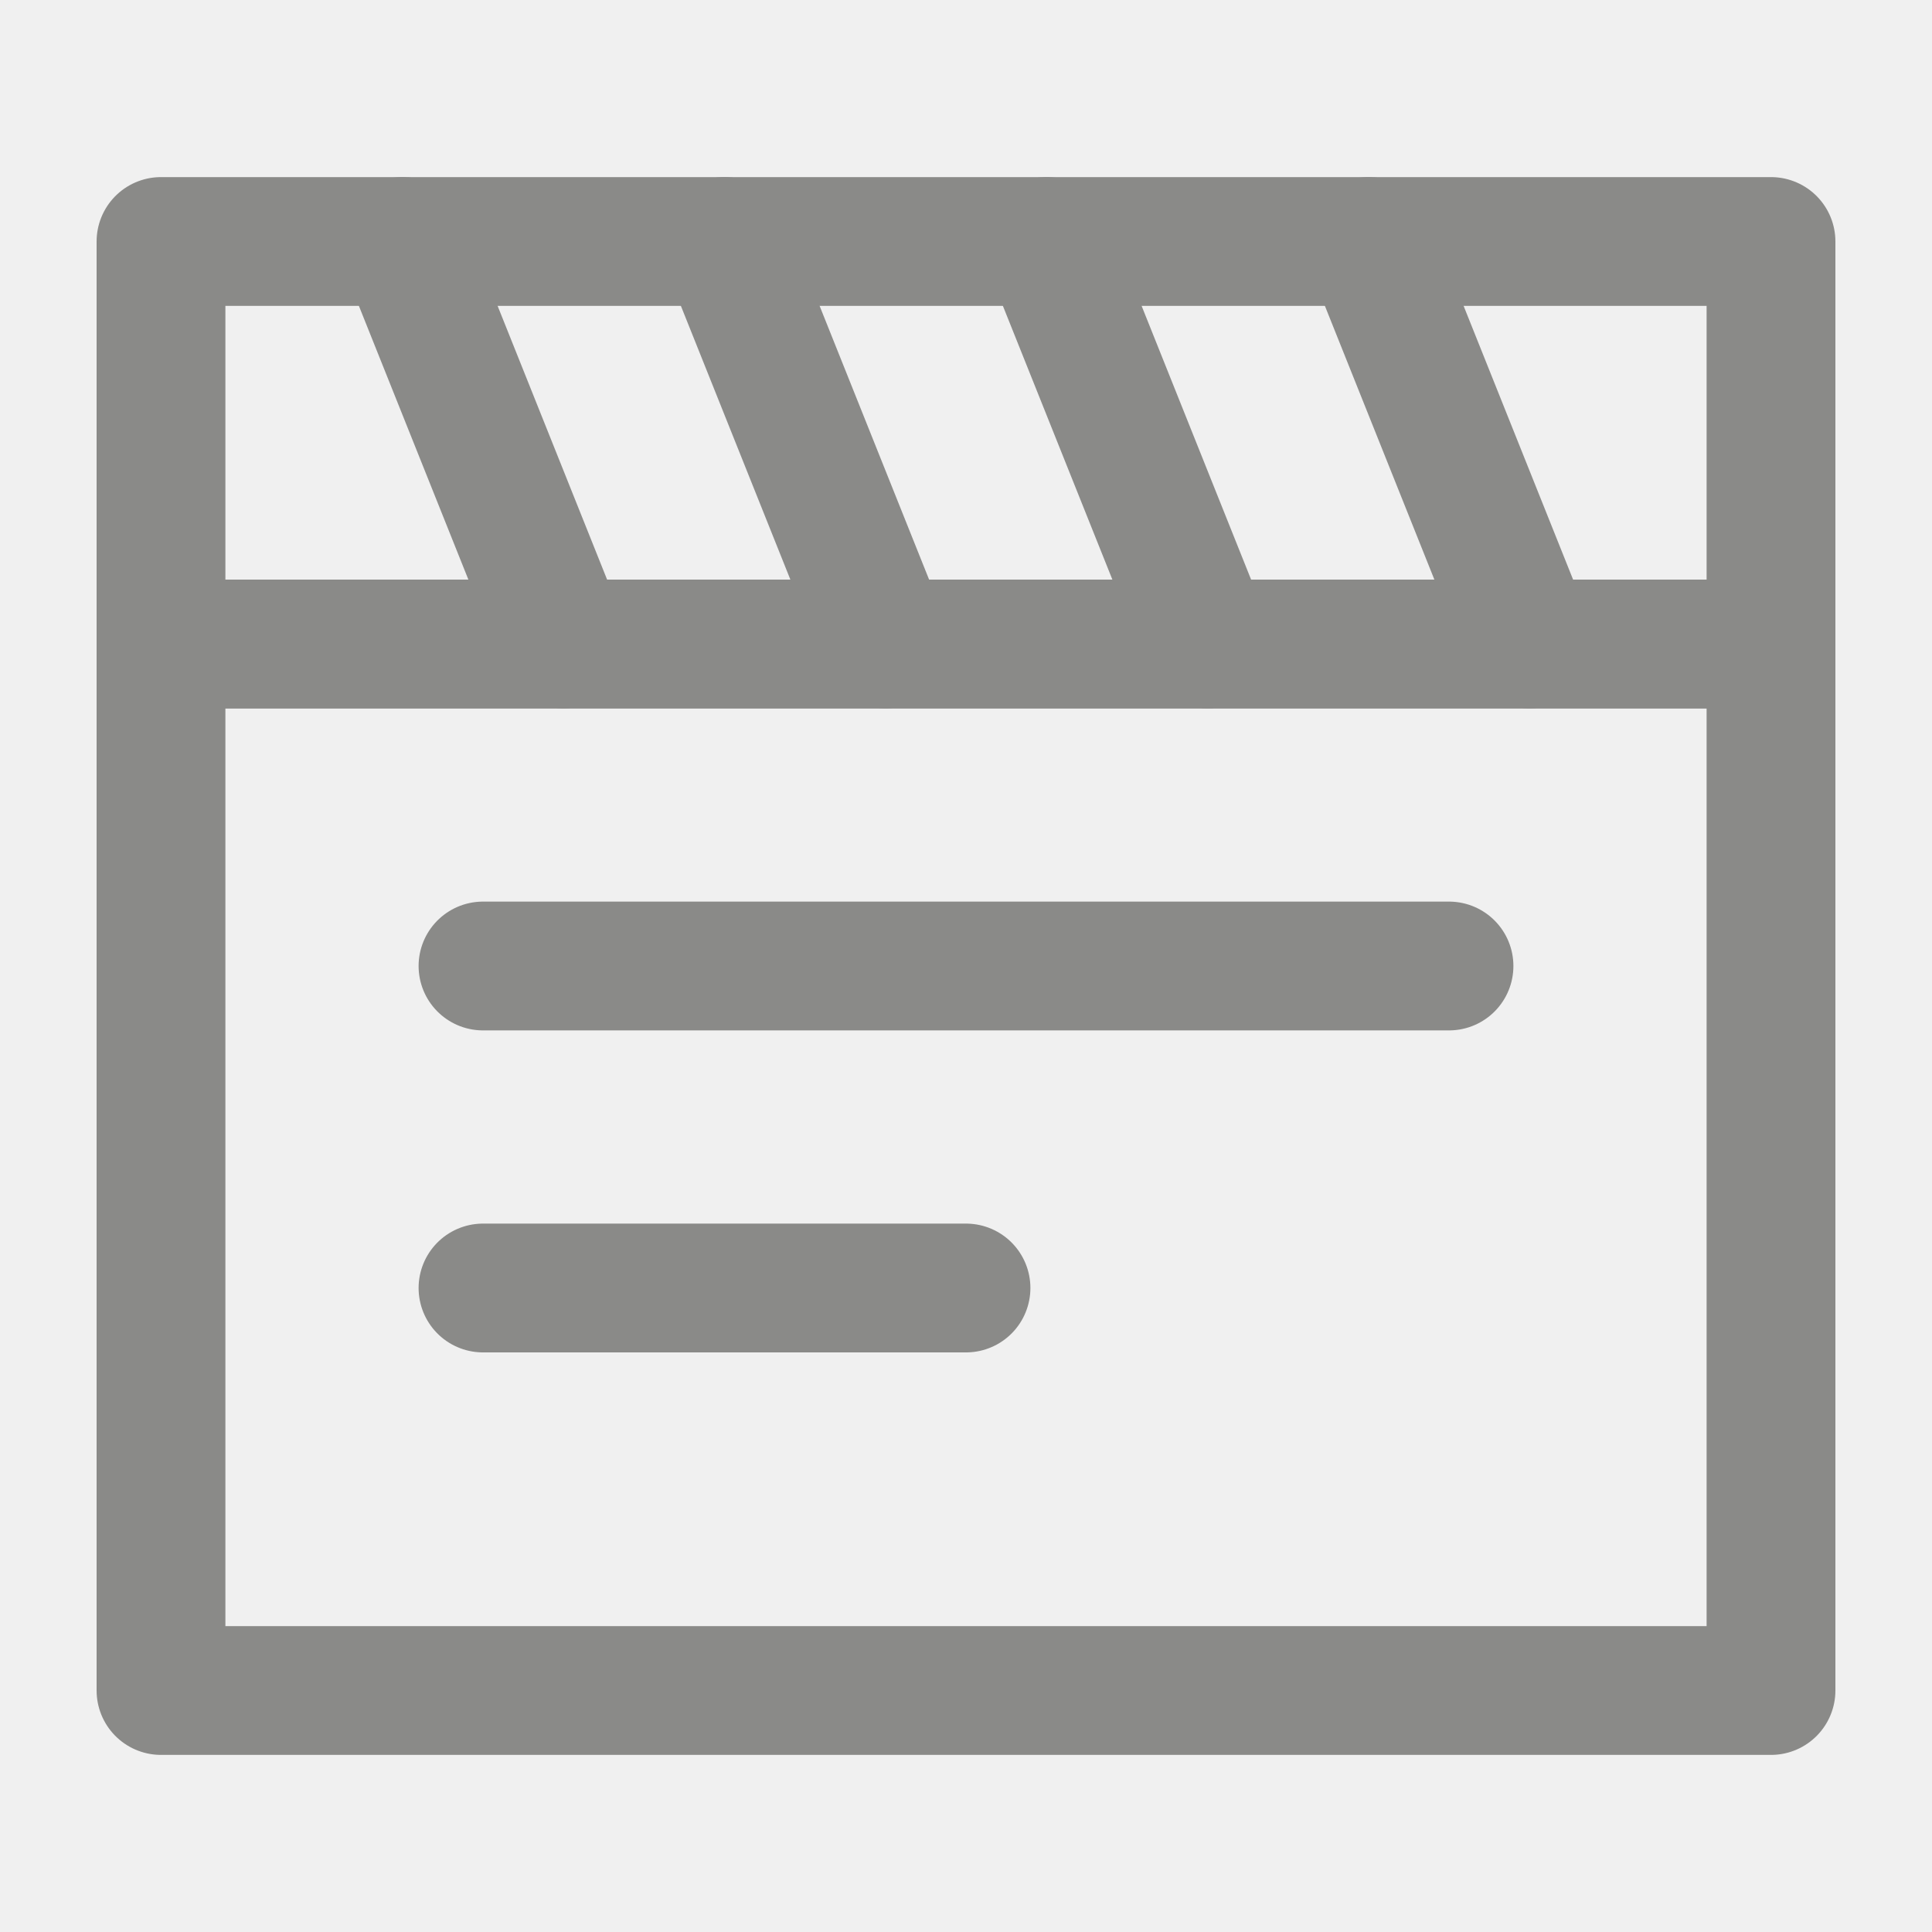
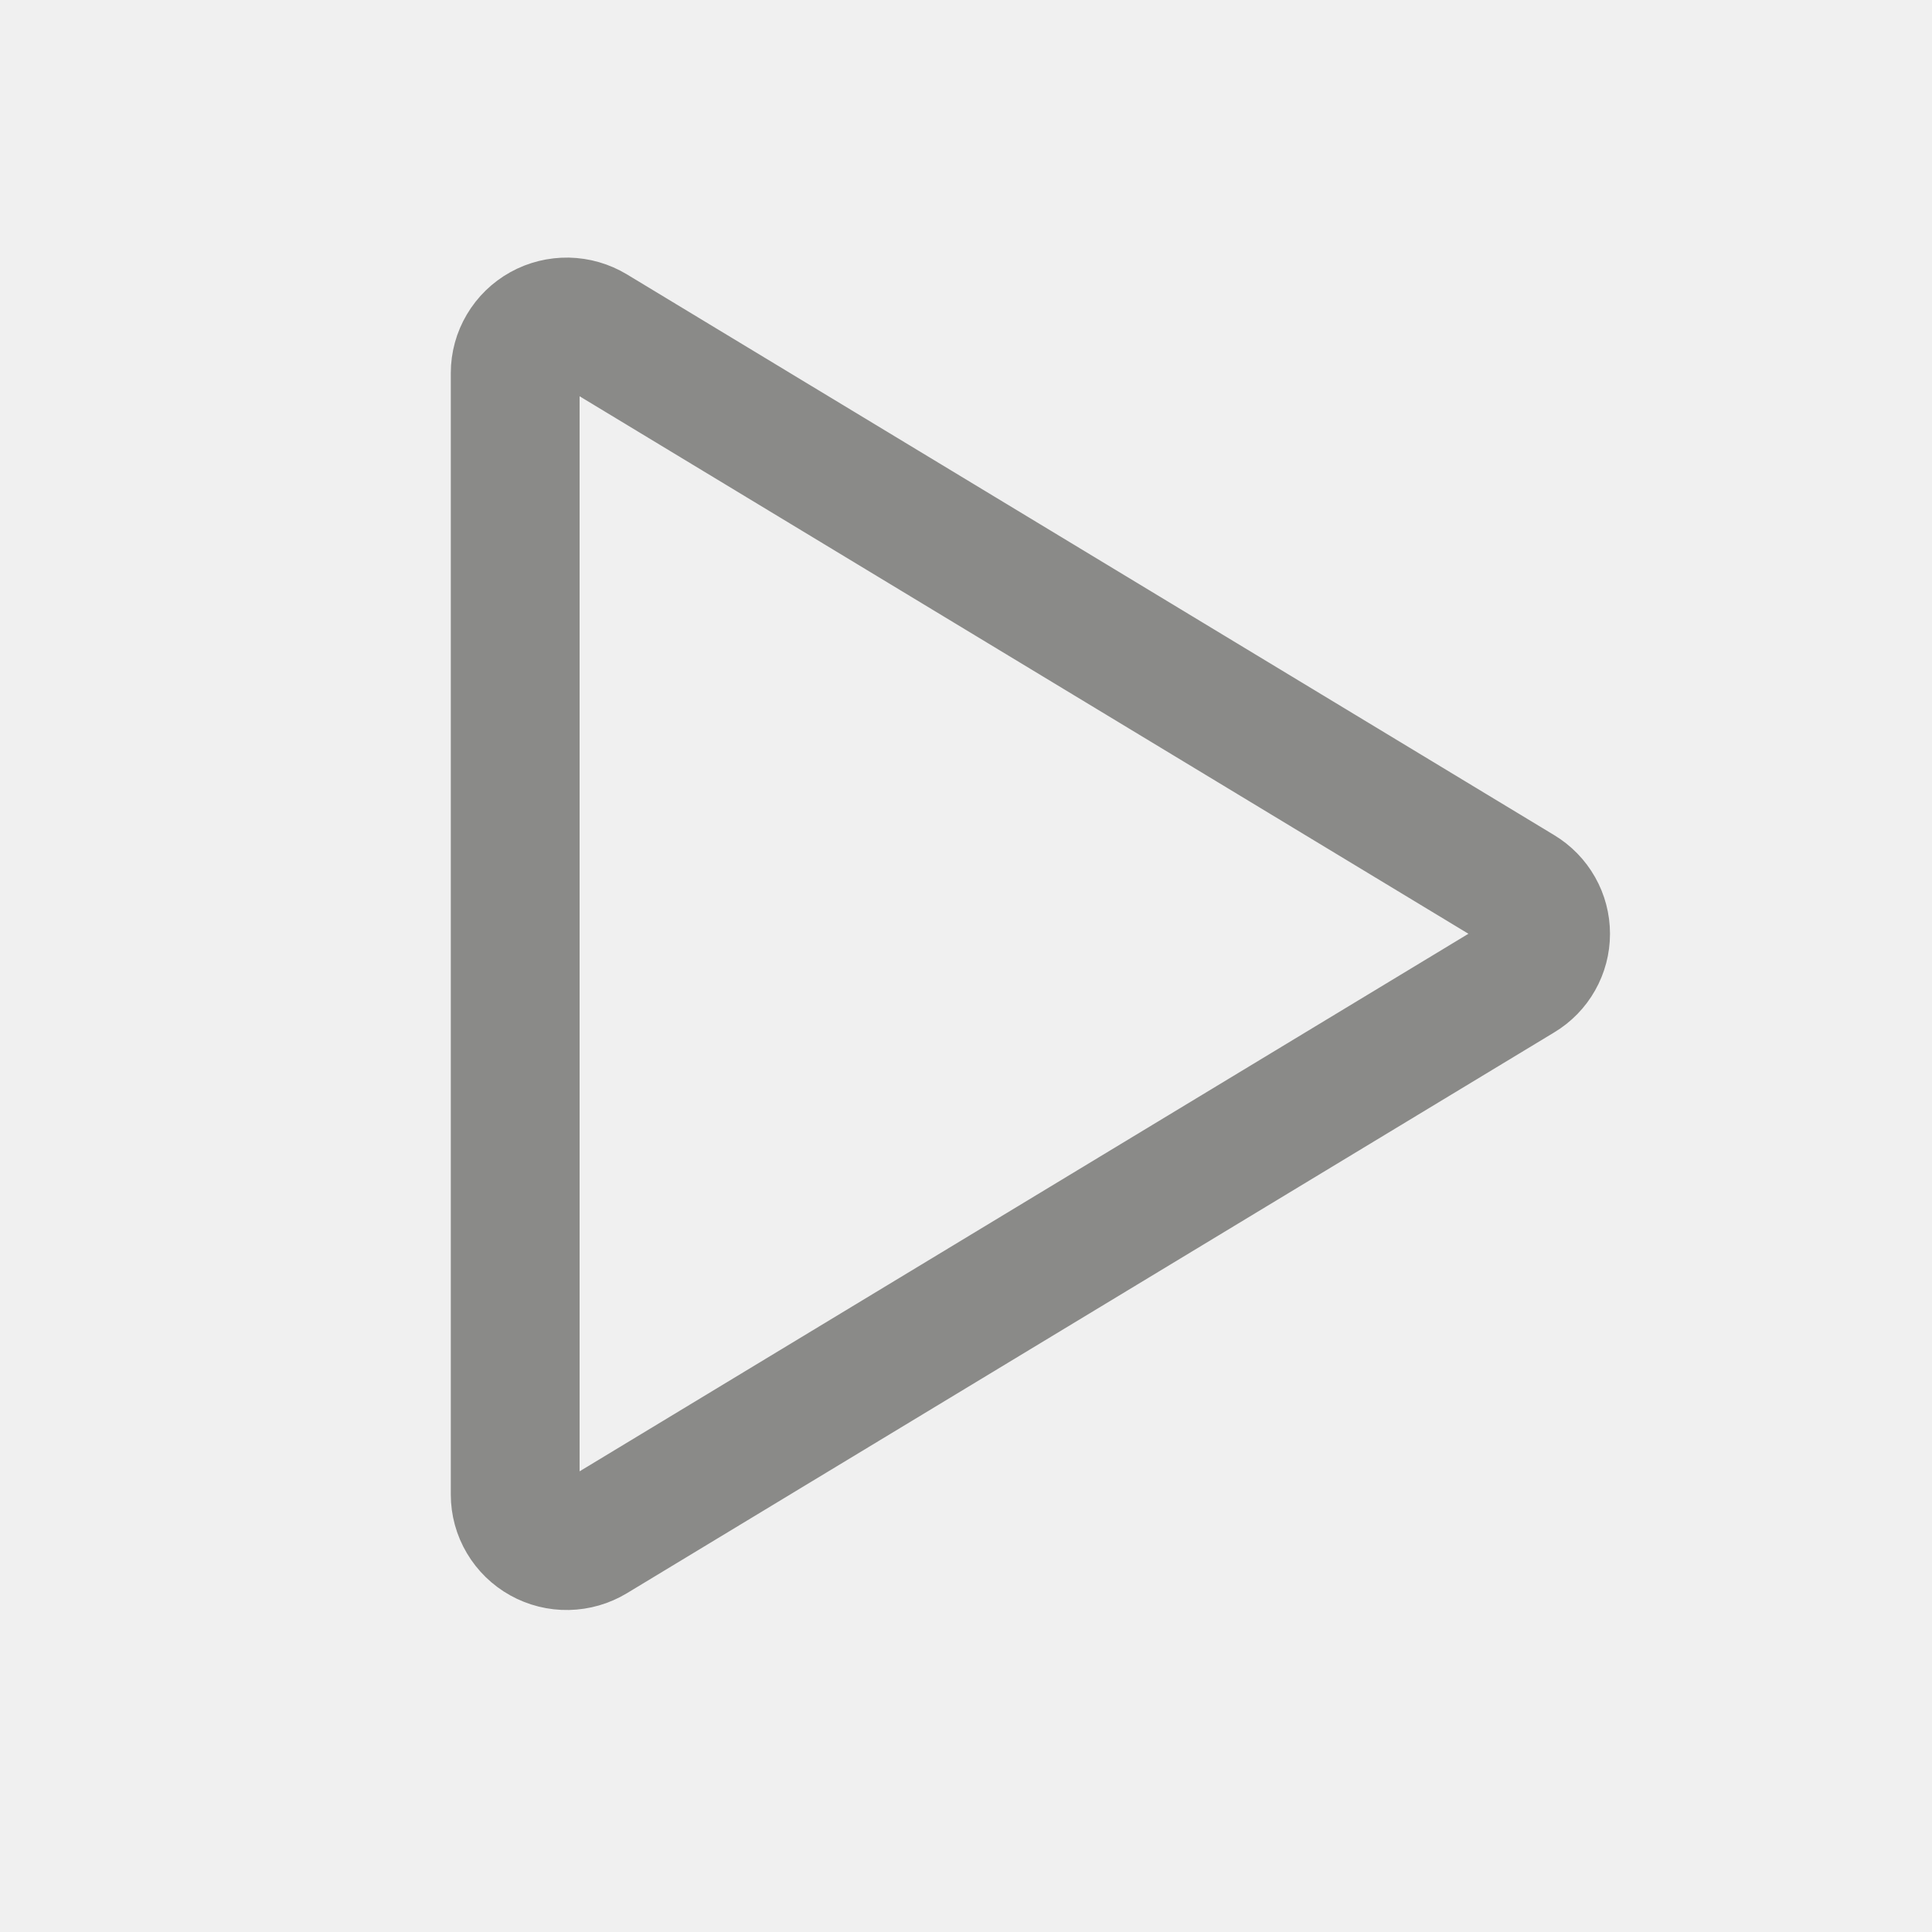
<svg xmlns="http://www.w3.org/2000/svg" width="30" height="30" viewBox="0 0 30 30" fill="none">
-   <g clip-path="url(#clip0_183_2)">
-     <mask id="mask0_183_2" style="mask-type:luminance" maskUnits="userSpaceOnUse" x="0" y="0" width="30" height="30">
-       <path d="M30 0H0V30H30V0Z" fill="white" />
-     </mask>
-     <g mask="url(#mask0_183_2)">
-       <path d="M27.5 10H2.5V26.25H27.5V10Z" stroke="#8A8A88" stroke-width="2" stroke-linecap="round" stroke-linejoin="round" />
-       <path d="M27.5 10V3.75H2.5V10H27.5Z" stroke="#8A8A88" stroke-width="2" stroke-linecap="round" stroke-linejoin="round" />
-       <path d="M16.25 3.75L18.75 10" stroke="#8A8A88" stroke-width="2" stroke-linecap="round" stroke-linejoin="round" />
-       <path d="M11.25 3.75L13.75 10" stroke="#8A8A88" stroke-width="2" stroke-linecap="round" stroke-linejoin="round" />
-       <path d="M6.25 3.75L8.75 10" stroke="#8A8A88" stroke-width="2" stroke-linecap="round" stroke-linejoin="round" />
-       <path d="M21.25 3.75L23.75 10" stroke="#8A8A88" stroke-width="2" stroke-linecap="round" stroke-linejoin="round" />
-       <path d="M7.5 15H22.5" stroke="#8A8A88" stroke-width="2" stroke-linecap="round" stroke-linejoin="round" />
-       <path d="M7.5 20H15" stroke="#8A8A88" stroke-width="2" stroke-linecap="round" stroke-linejoin="round" />
-     </g>
-   </g>
-   <defs>
-     <clipPath id="clip0_183_2">
-       <rect width="30" height="30" fill="white" />
-     </clipPath>
-   </defs>
+   <path d="M23.617 13.824L9.217 5.116C9.096 5.043 8.957 5.003 8.815 5C8.673 4.998 8.533 5.032 8.409 5.101C8.285 5.17 8.182 5.27 8.11 5.392C8.038 5.513 8 5.651 8 5.792V23.208C8 23.349 8.038 23.487 8.11 23.608C8.182 23.73 8.285 23.83 8.409 23.899C8.533 23.968 8.673 24.003 8.815 24C8.957 23.997 9.096 23.957 9.217 23.884L23.617 15.175C23.734 15.105 23.831 15.006 23.898 14.887C23.965 14.769 24 14.636 24 14.5C24 14.364 23.965 14.231 23.898 14.113C23.831 13.994 23.734 13.895 23.617 13.824Z" stroke="#8A8A88" stroke-width="2" stroke-linecap="round" stroke-linejoin="round" />
</svg>
